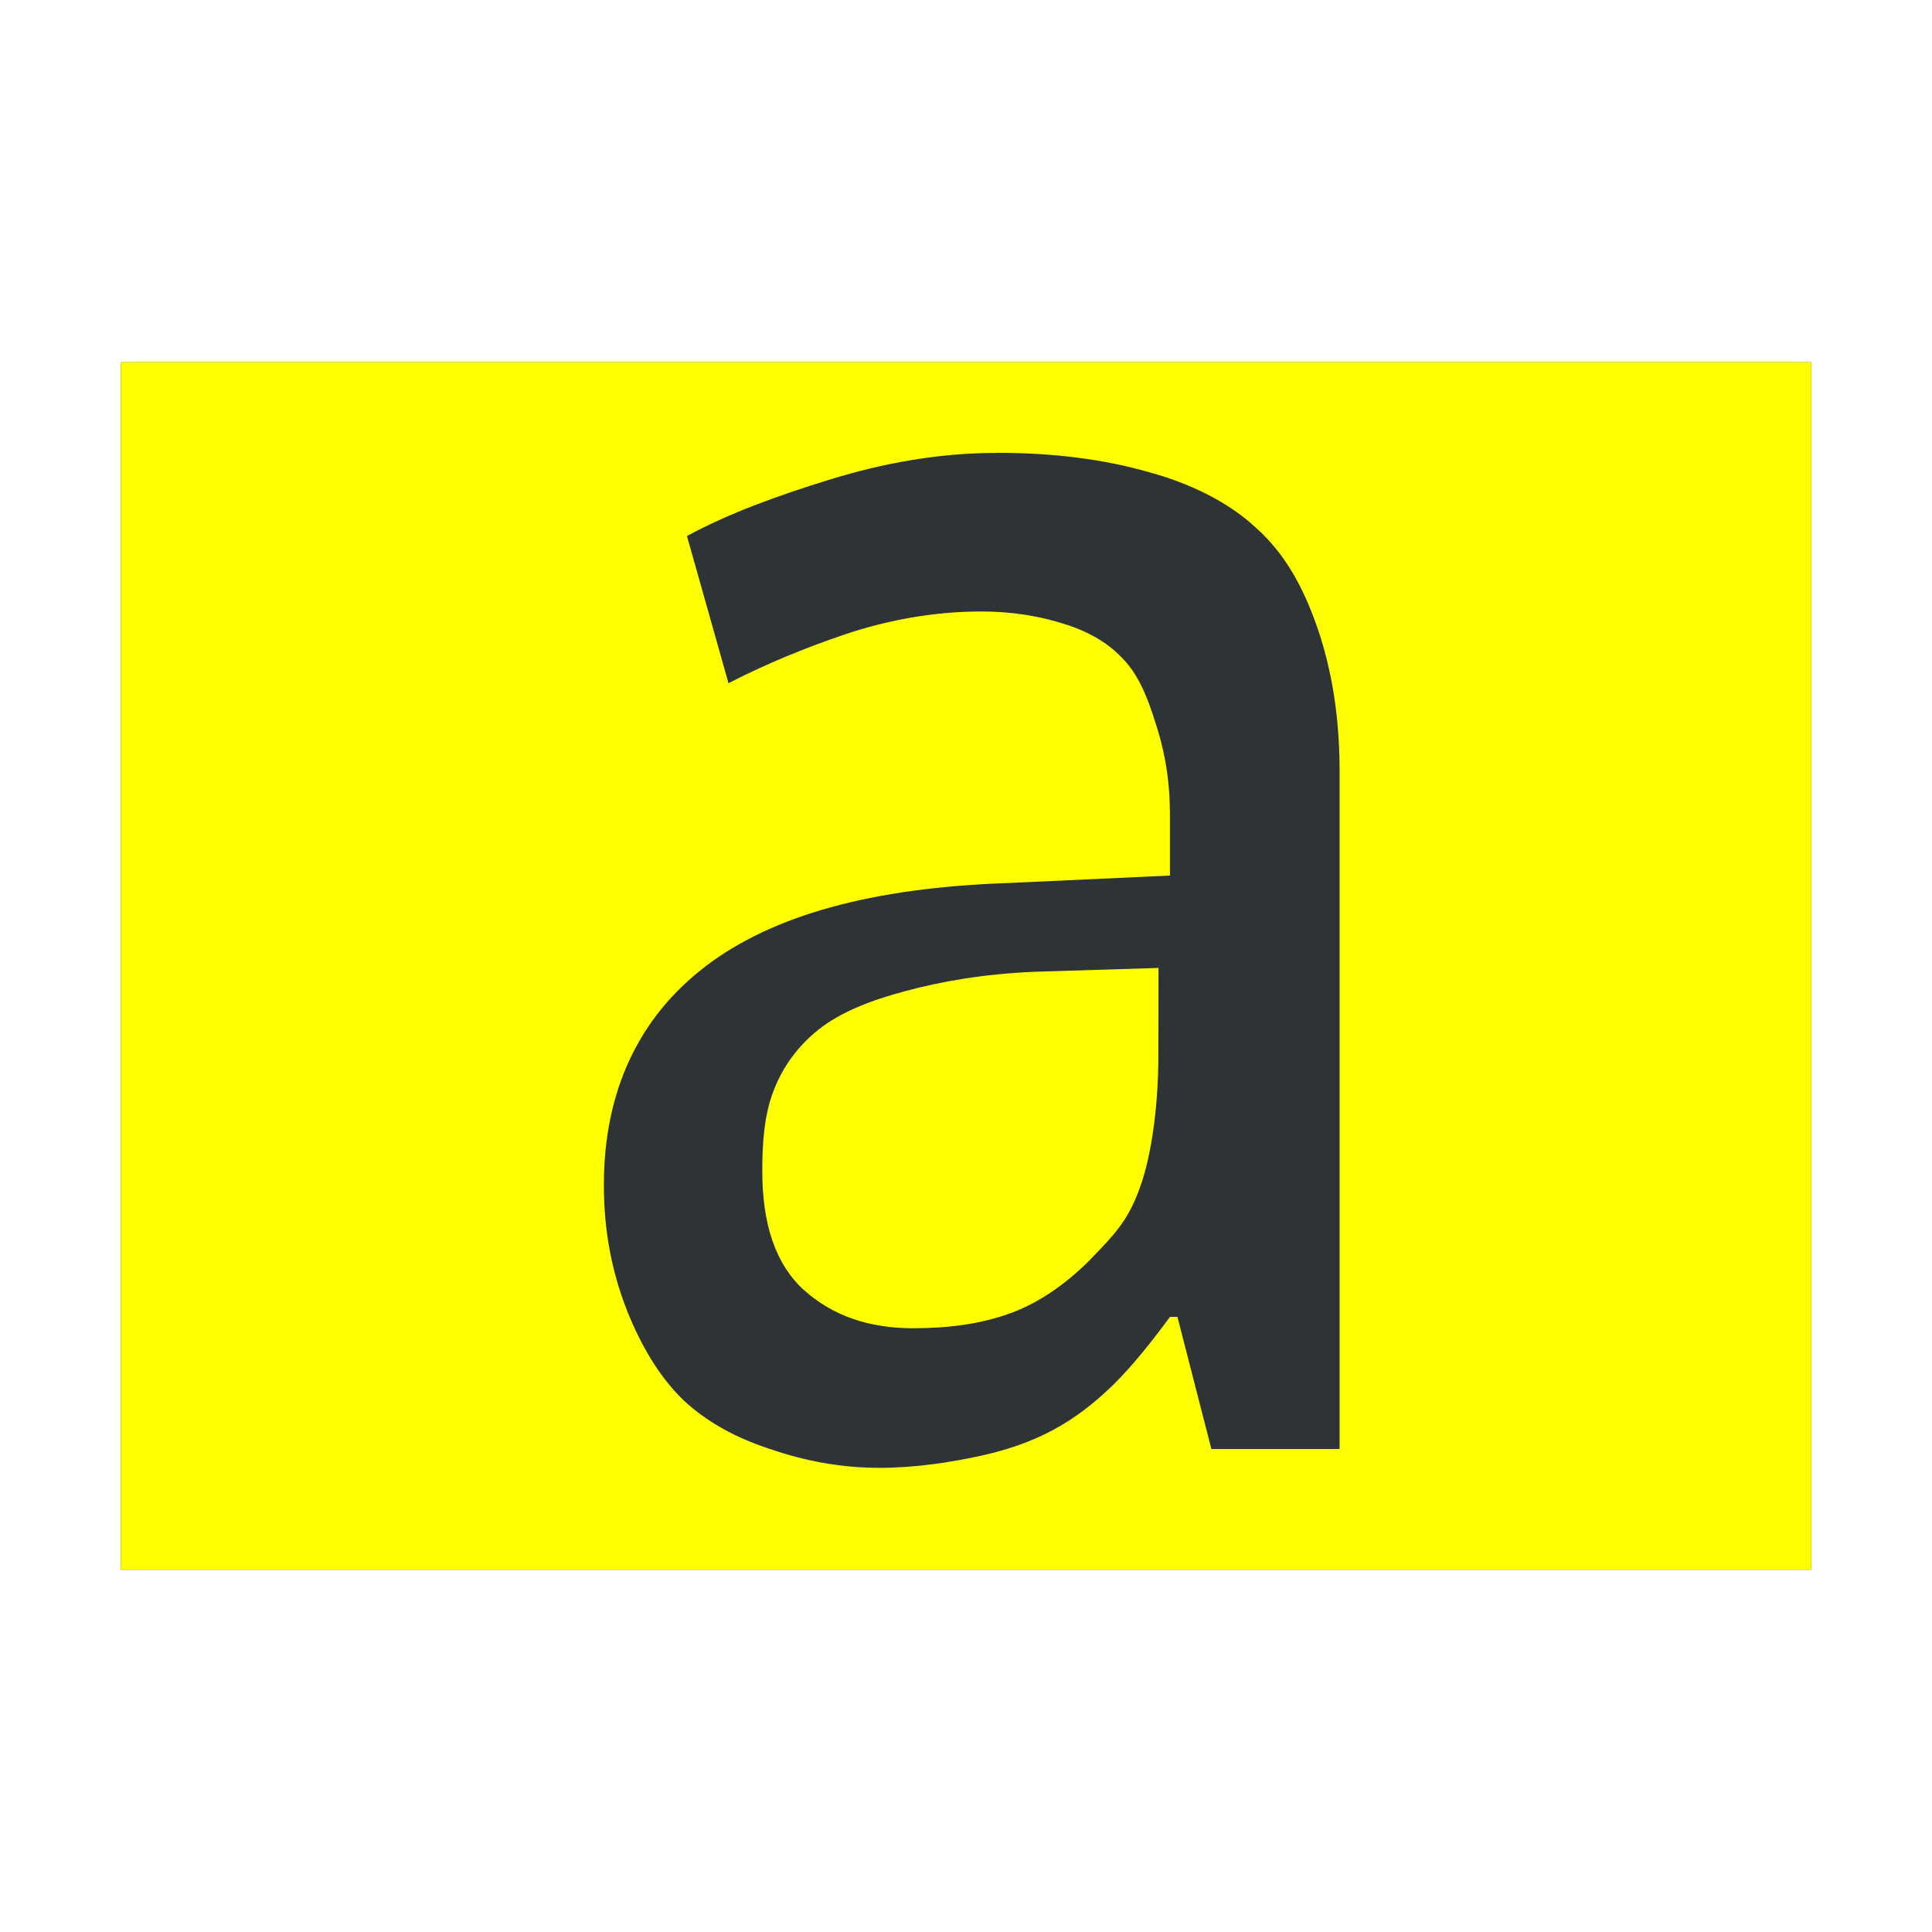
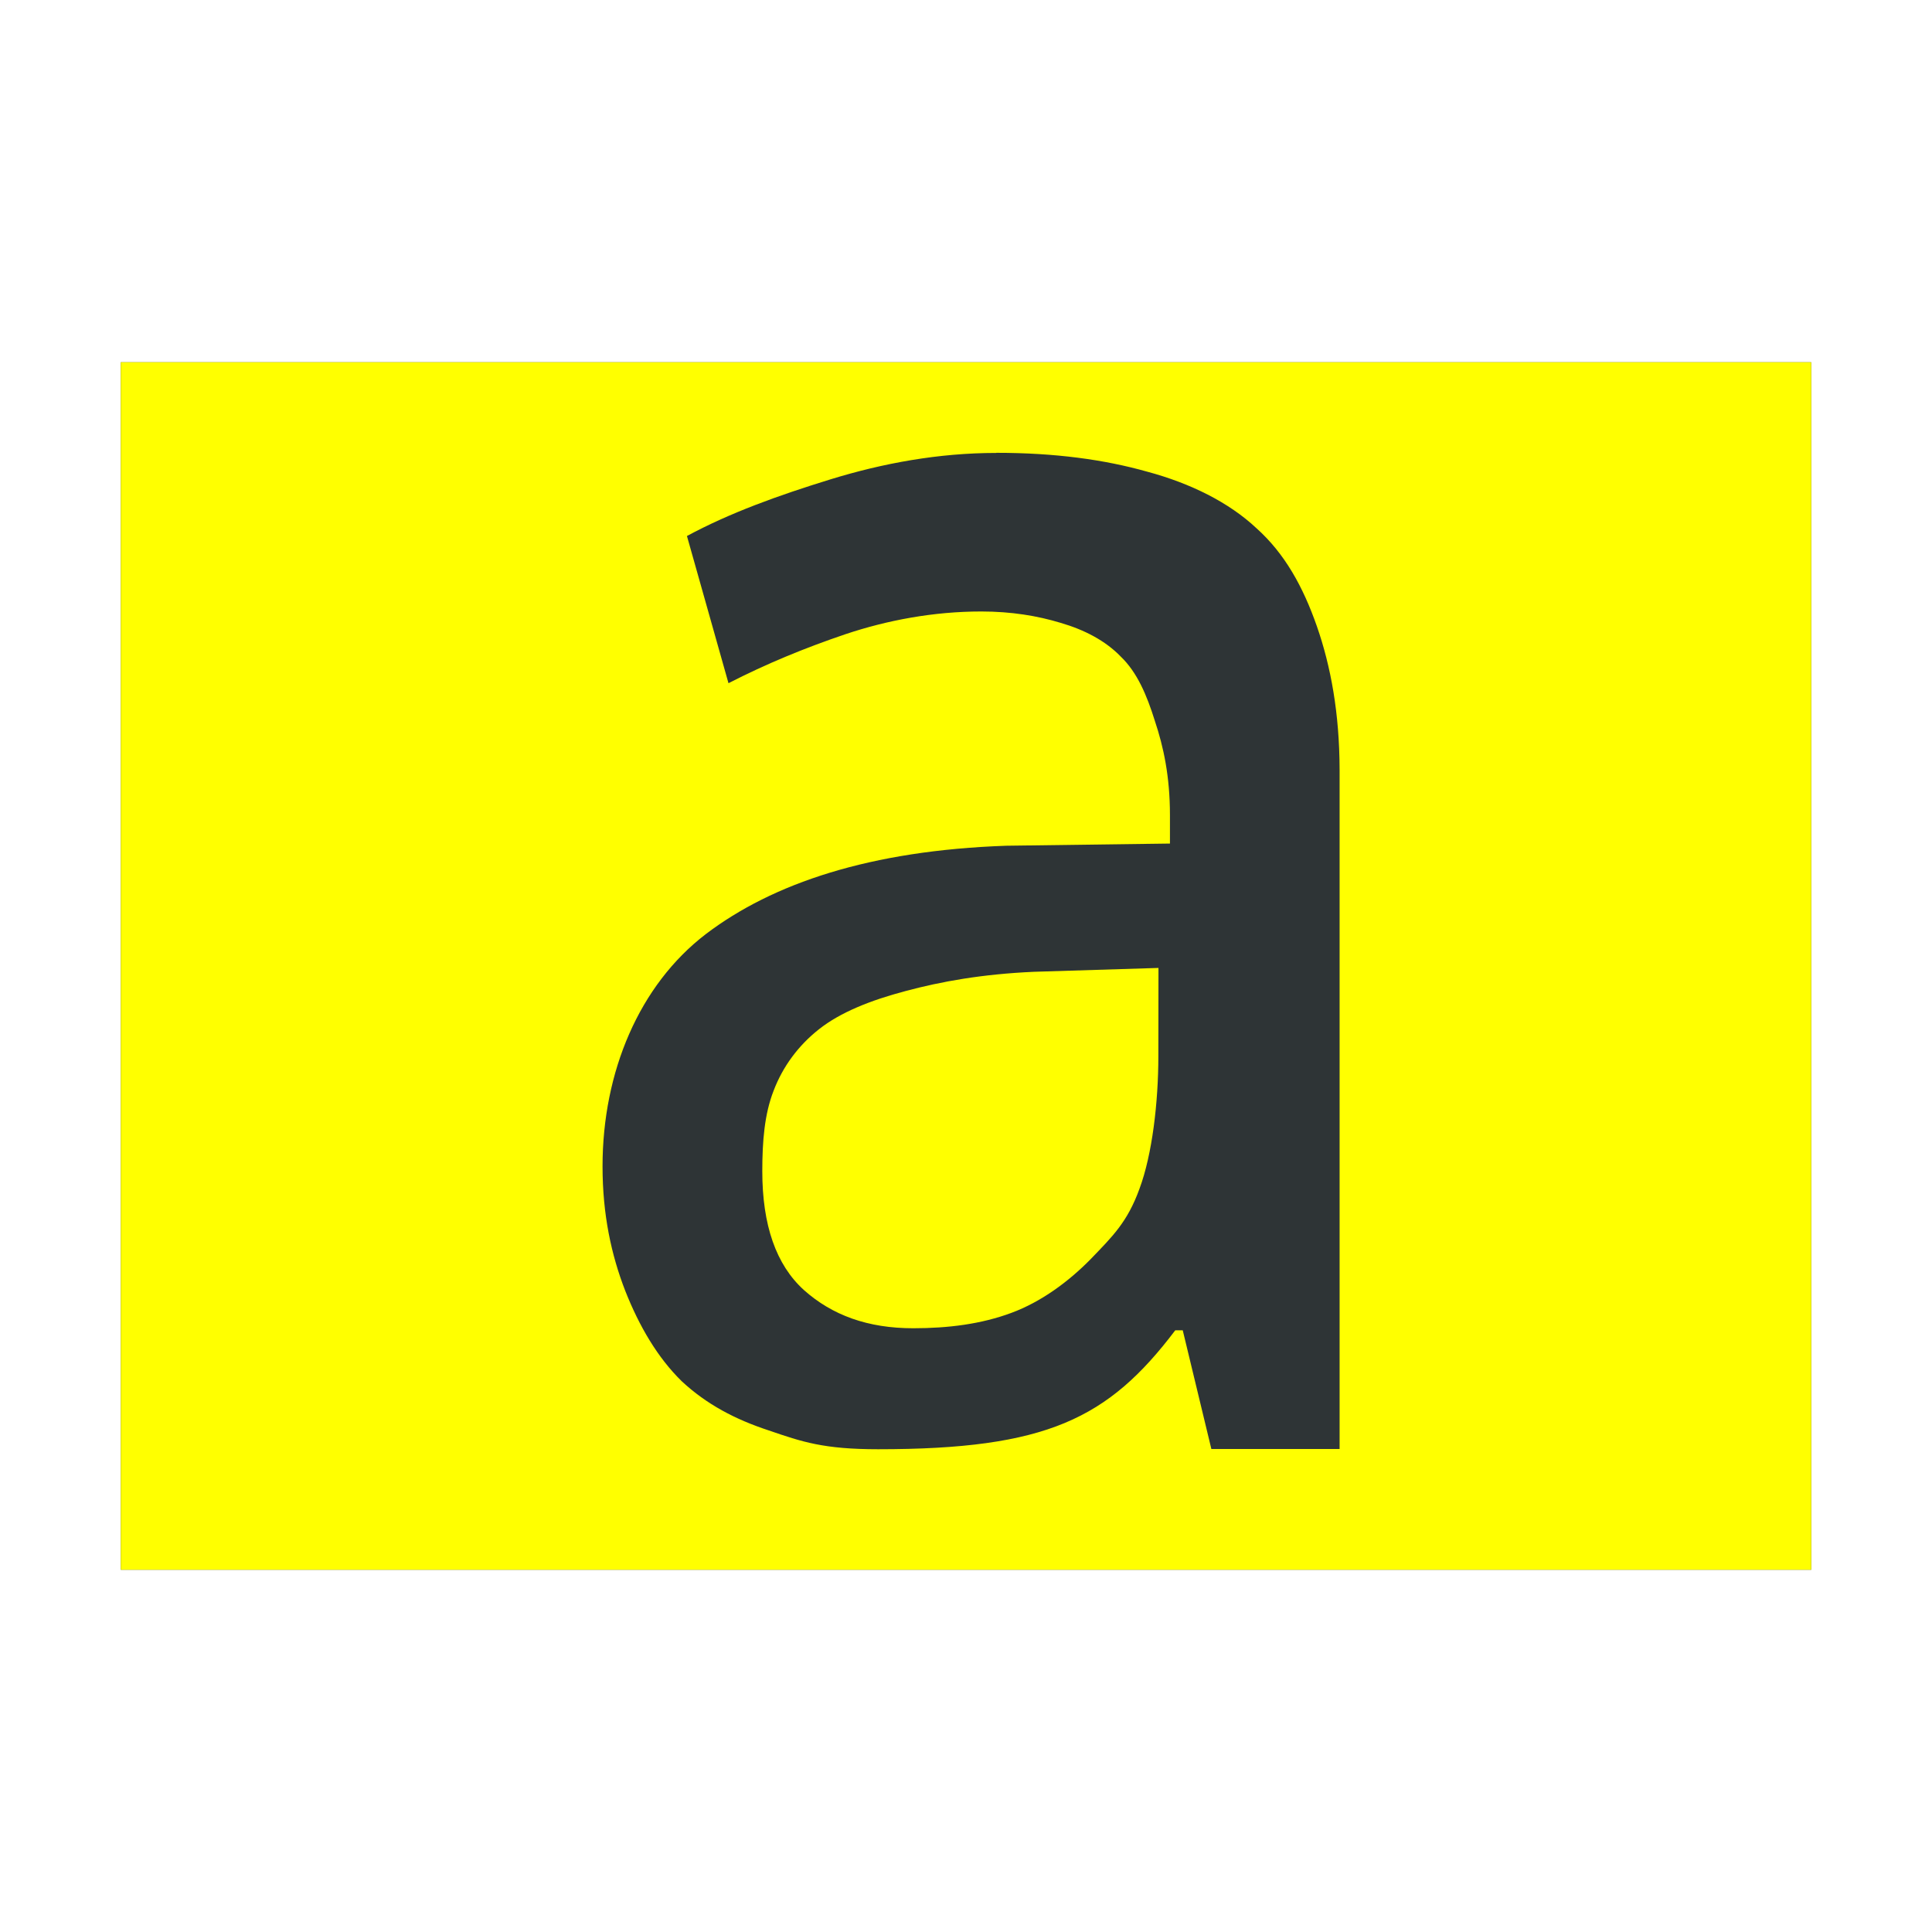
- <svg xmlns="http://www.w3.org/2000/svg" height="16" width="16" version="1.1">
-   <defs>
+ <svg xmlns="http://www.w3.org/2000/svg" height="16" width="16" version="1.1" id="svg6235">
+   <defs id="defs6245">
    <linearGradient id="a" x1="1" gradientUnits="userSpaceOnUse" x2="15" gradientTransform="translate(180,626)" y1="8" y2="8">
-       <stop stop-color="#ff0" offset="0" />
-       <stop stop-color="#ff0" offset=".206" />
-       <stop stop-color="#ff0" offset="1" />
+       <stop stop-color="#ff0" offset="0" id="stop6248" />
+       <stop stop-color="#ff0" offset=".206" id="stop6250" />
+       <stop stop-color="#ff0" offset="1" id="stop6252" />
    </linearGradient>
  </defs>
-   <g transform="translate(-180,-626)">
-     <path fill="#2e3436" d="m181 629v10h14v-10z" />
-     <path fill="url(#a)" d="m181 629v10h14v-10zm7.25 0.75c0.488 0 0.896 0.056 1.25 0.156 0.358 0.096 0.677 0.254 0.906 0.469 0.234 0.21 0.385 0.483 0.5 0.812 0.115 0.33 0.187 0.719 0.188 1.188v5.625h-1.062l-0.281-1.094h-0.062c-0.158 0.215-0.311 0.405-0.469 0.562-0.158 0.153-0.314 0.275-0.5 0.375-0.186 0.1-0.396 0.171-0.625 0.219-0.229 0.048-0.511 0.094-0.812 0.094-0.33 0-0.629-0.061-0.906-0.156-0.277-0.091-0.513-0.215-0.719-0.406-0.201-0.196-0.354-0.458-0.469-0.75-0.115-0.296-0.188-0.63-0.188-1.031 0-0.784 0.294-1.392 0.844-1.812 0.554-0.421 1.372-0.649 2.5-0.688l1.344-0.062v-0.5c-0-0.32-0.053-0.566-0.125-0.781-0.067-0.215-0.147-0.402-0.281-0.531-0.129-0.134-0.304-0.224-0.5-0.281-0.191-0.058-0.408-0.094-0.656-0.094-0.397 0-0.781 0.073-1.125 0.188-0.339 0.115-0.653 0.244-0.969 0.406l-0.344-1.219c0.354-0.191 0.753-0.335 1.188-0.469 0.435-0.134 0.897-0.219 1.375-0.219zm1.344 4.266-1.031 0.032c-0.43 0.019-0.771 0.081-1.062 0.159-0.292 0.077-0.542 0.177-0.719 0.317-0.172 0.136-0.299 0.309-0.375 0.508-0.076 0.194-0.094 0.419-0.094 0.667 0 0.447 0.114 0.775 0.344 0.984 0.234 0.209 0.529 0.317 0.906 0.317 0.292 0 0.564-0.035 0.812-0.127 0.249-0.092 0.475-0.26 0.656-0.444 0.182-0.189 0.306-0.308 0.406-0.585 0.105-0.282 0.156-0.714 0.156-1.098z" />
+   <g transform="translate(-180,-626)" id="g6254">
+     <path fill="#2e3436" d="m181 629v10h14v-10z" id="path6256" />
+     <path d="m 181,629 0,10 14,0 0,-10 z m 7.25,0.75 c 0.488,8e-5 0.896,0.056 1.25,0.156 0.358,0.096 0.677,0.254 0.906,0.469 0.234,0.21 0.385,0.483 0.5,0.812 0.115,0.33 0.187,0.719 0.188,1.188 l 0,5.625 -1.062,0 -0.237,-0.983 -0.062,0 c -0.556,0.734 -1.066,0.985 -2.461,0.985 -0.451,0 -0.629,-0.061 -0.906,-0.156 -0.277,-0.091 -0.513,-0.215 -0.719,-0.406 -0.201,-0.196 -0.354,-0.458 -0.469,-0.75 -0.115,-0.296 -0.188,-0.63 -0.188,-1.031 0,-0.784 0.305,-1.502 0.855,-1.923 0.554,-0.421 1.361,-0.693 2.489,-0.732 l 1.355,-0.018 0,-0.235 c -10e-6,-0.32 -0.053,-0.566 -0.125,-0.781 -0.067,-0.215 -0.147,-0.402 -0.281,-0.531 -0.129,-0.134 -0.304,-0.224 -0.5,-0.281 -0.191,-0.058 -0.408,-0.094 -0.656,-0.094 -0.397,0 -0.781,0.073 -1.125,0.188 -0.339,0.115 -0.653,0.244 -0.969,0.406 l -0.344,-1.219 c 0.354,-0.191 0.753,-0.335 1.188,-0.469 0.435,-0.134 0.897,-0.219 1.375,-0.219 z m 1.344,4.266 -1.031,0.032 c -0.43,0.019 -0.771,0.081 -1.062,0.159 -0.292,0.077 -0.542,0.177 -0.719,0.317 -0.172,0.136 -0.299,0.309 -0.375,0.508 -0.076,0.194 -0.094,0.419 -0.094,0.667 0,0.447 0.114,0.775 0.344,0.984 0.234,0.209 0.529,0.317 0.906,0.317 0.292,0 0.564,-0.035 0.812,-0.127 0.249,-0.092 0.475,-0.26 0.656,-0.444 0.182,-0.189 0.306,-0.308 0.406,-0.585 0.105,-0.282 0.156,-0.714 0.156,-1.098 z" id="path6258" style="fill:url(#a)" />
  </g>
</svg>
